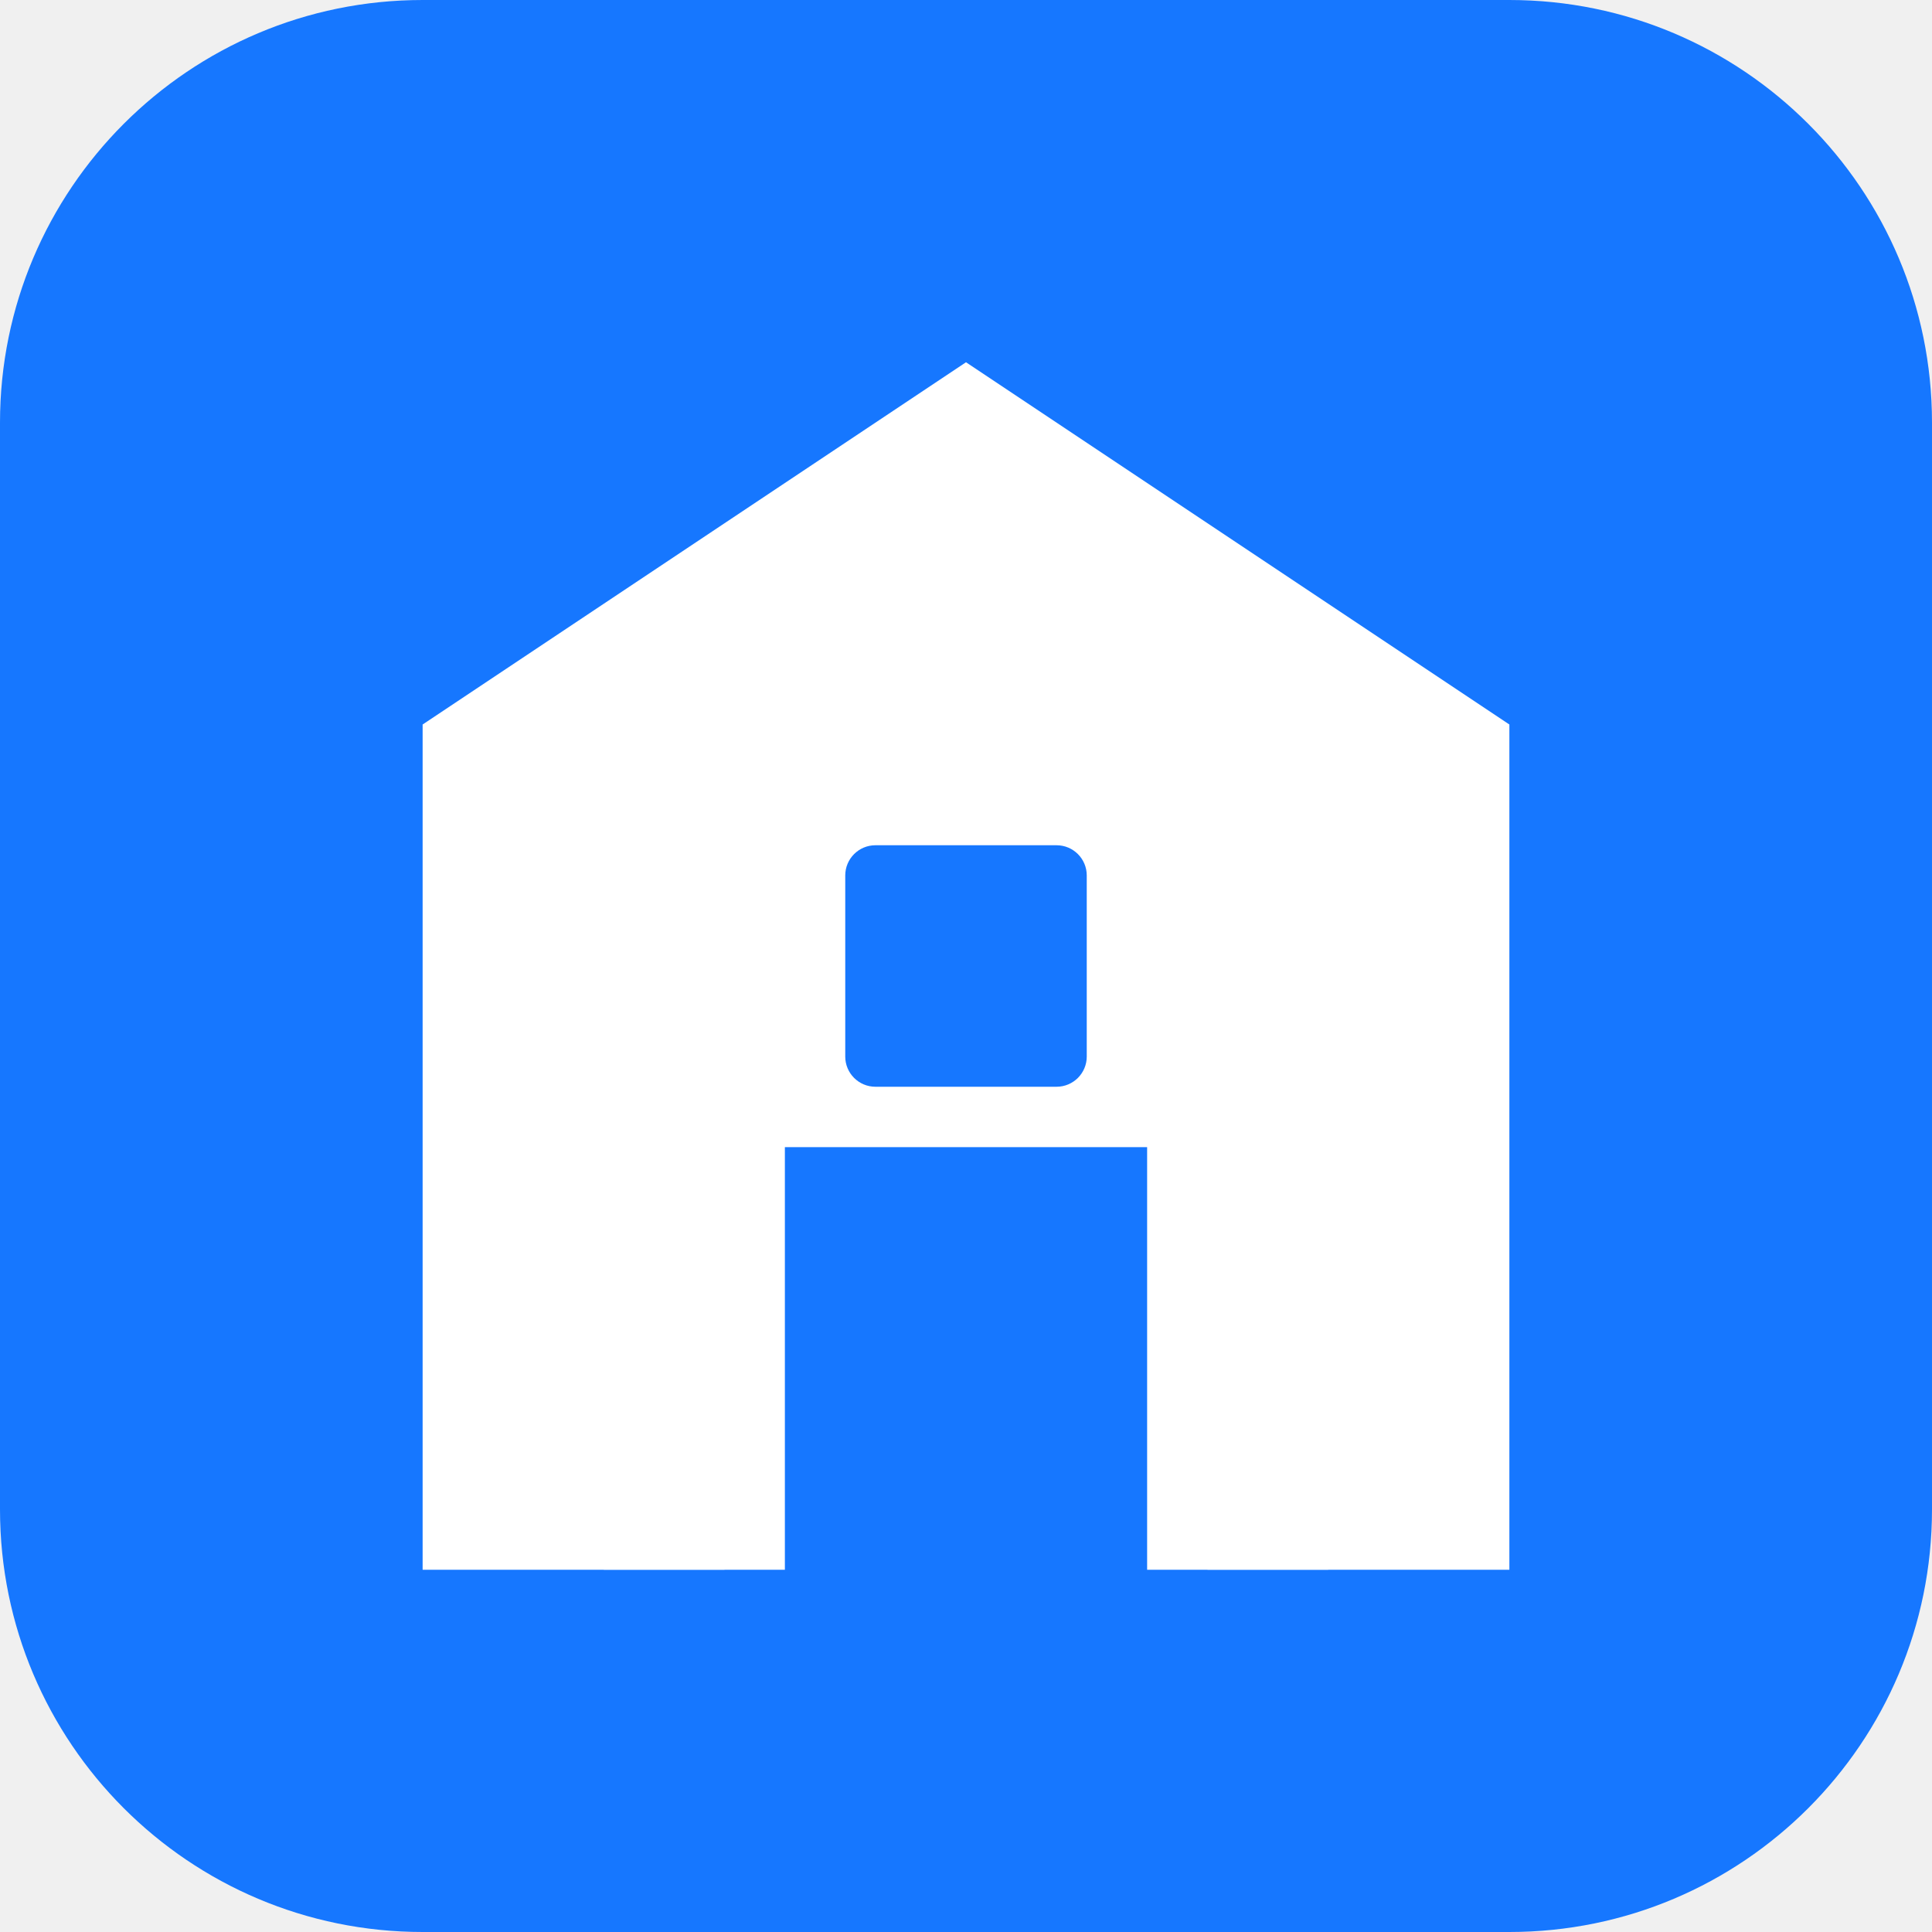
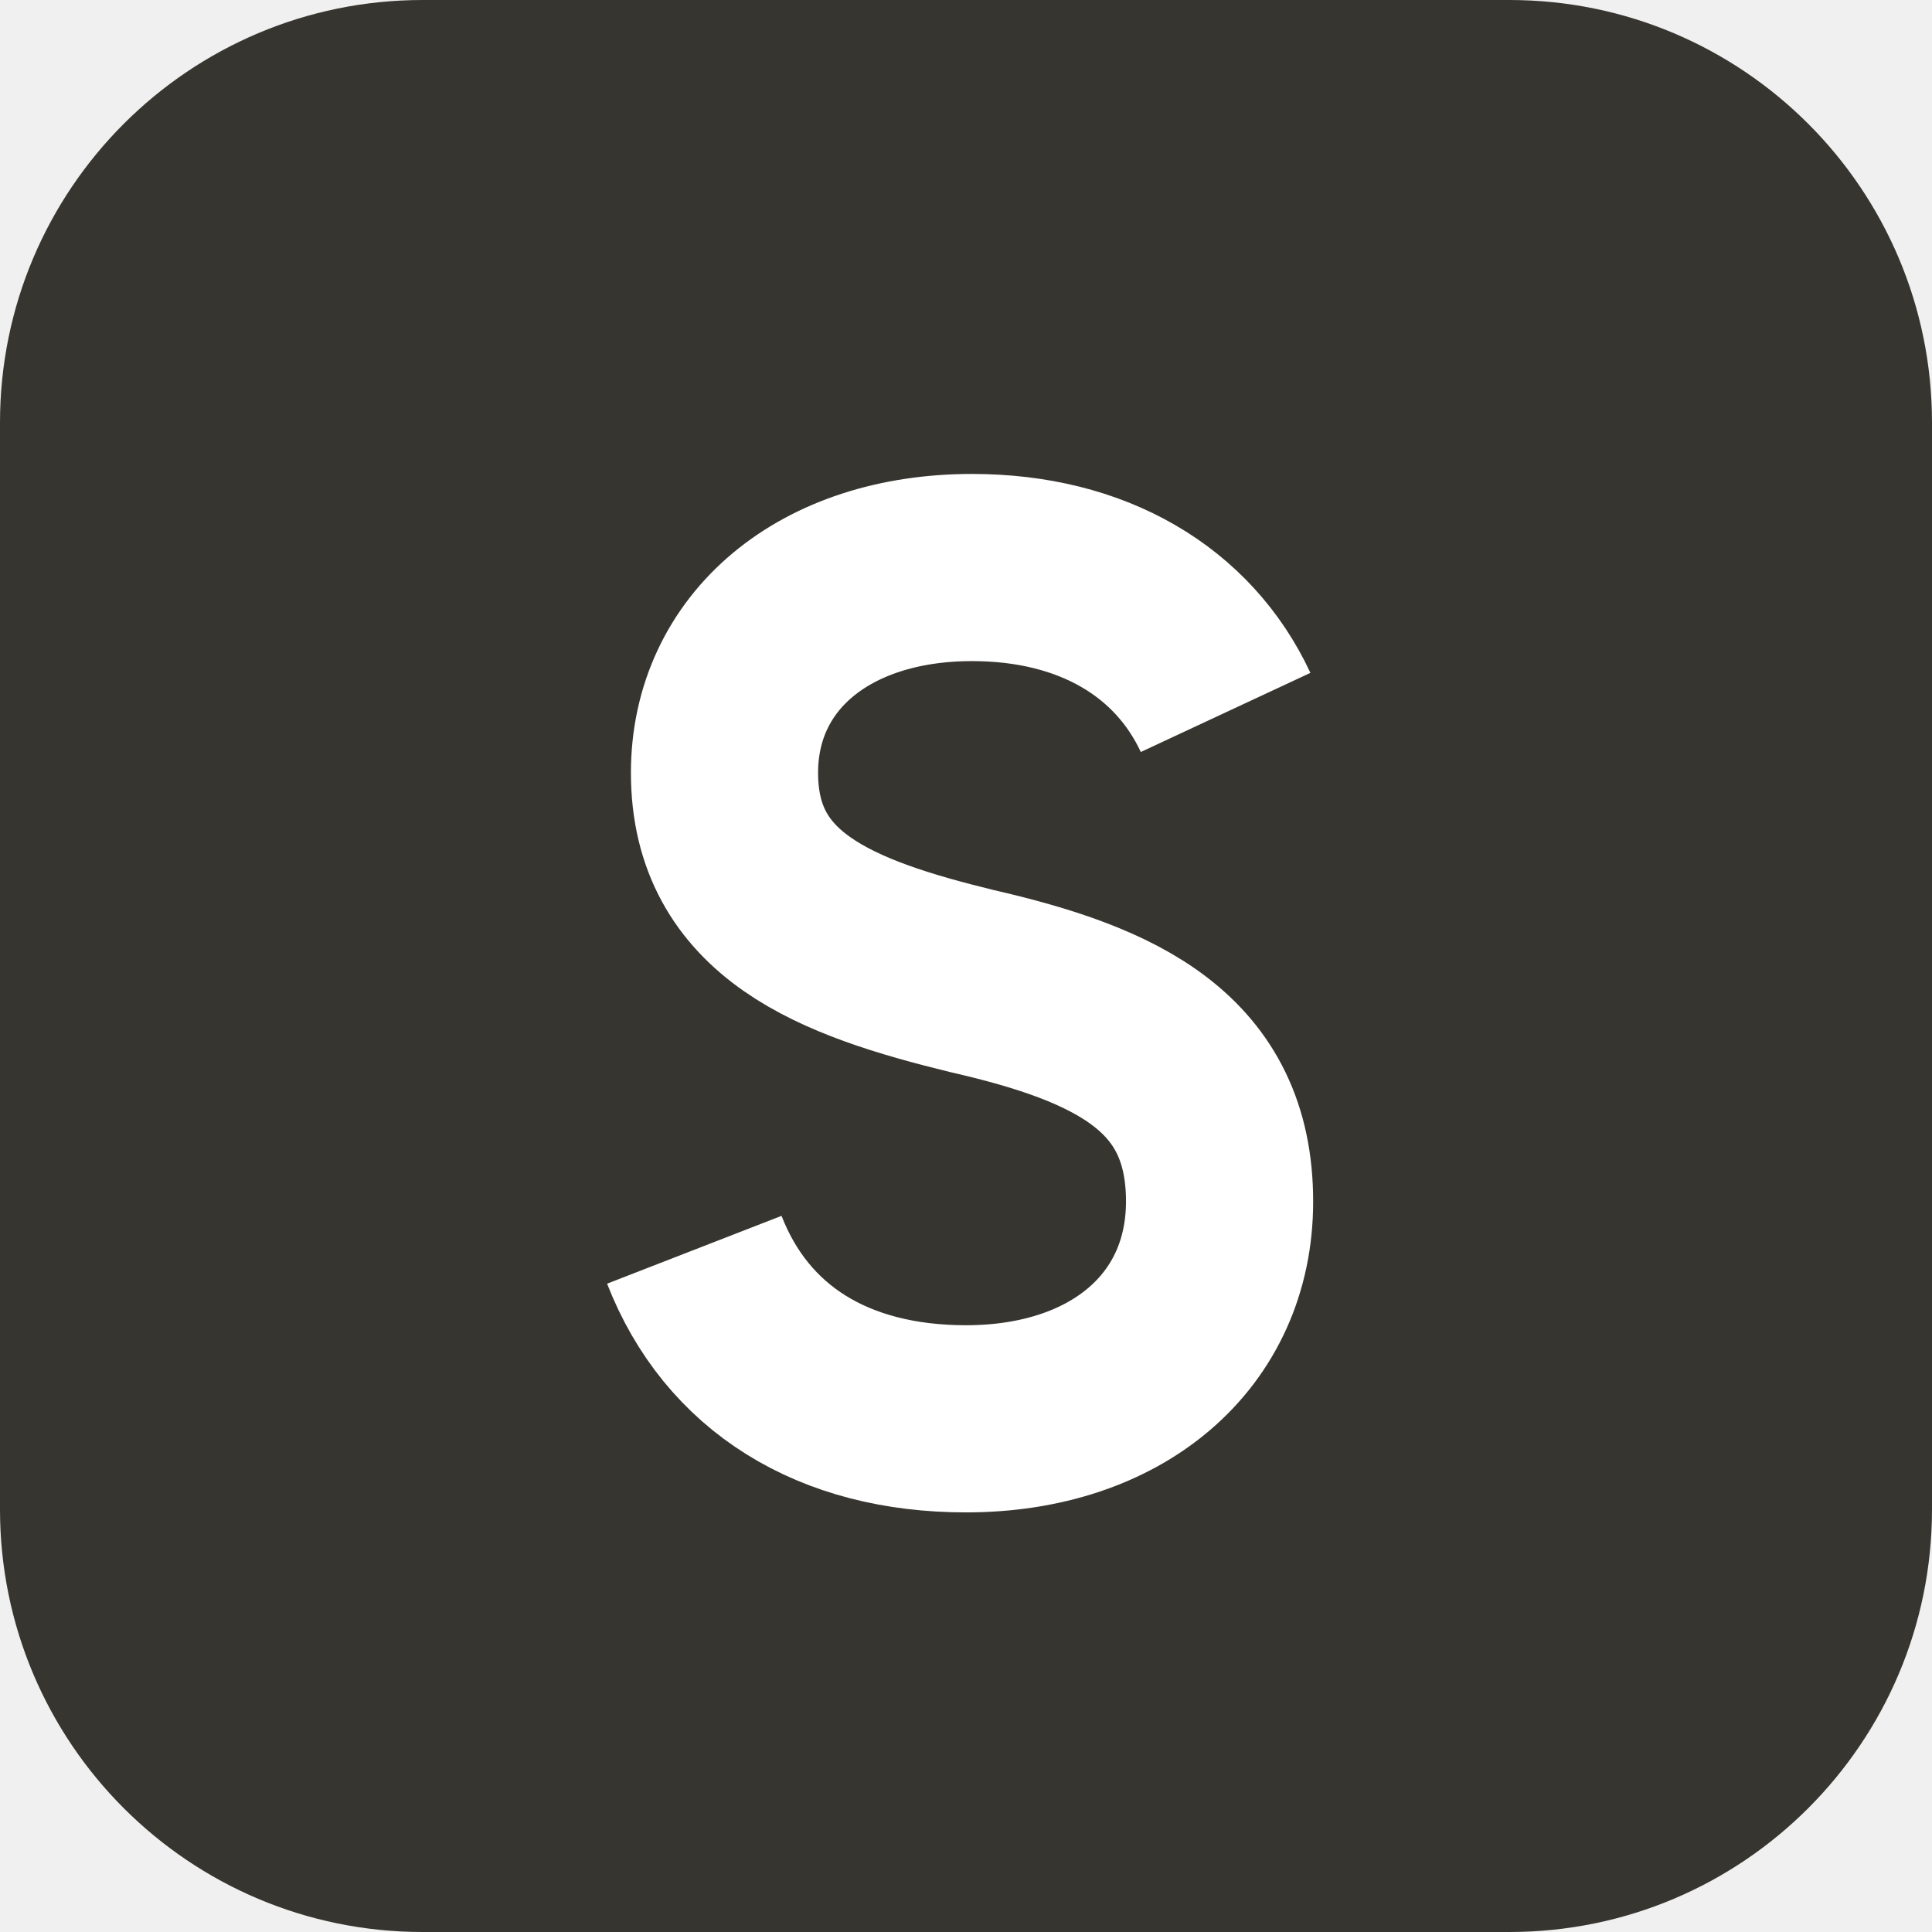
<svg xmlns="http://www.w3.org/2000/svg" width="64" height="64" viewBox="0 0 64 64" fill="none">
-   <rect width="64" height="64" rx="14" fill="#1677ff" />
-   <path d="M32 12L14 24V52H26V38H38V52H50V24L32 12Z" fill="white" />
-   <rect x="28" y="28" width="8" height="8" rx="1" fill="#1677ff" />
-   <path d="M20 44H24V52H20V44Z" fill="white" opacity="0.7" />
-   <path d="M40 44H44V52H40V44Z" fill="white" opacity="0.7" />
+   <rect width="64" height="64" rx="14" fill="#37352f" />
+   <path d="M40.6 23.6C39.2 20.6 36.2 18.8 32.2 18.8C27.3 18.8 24 21.6 24 25.6C24 30 27.7 31.4 32.2 32.5C37 33.6 40.4 35.2 40.4 39.8C40.4 44.1 37 47 32 47C27.6 47 24.4 45 23 41.4" stroke="#ffffff" stroke-width="6.2" stroke-linejoin="round" />
</svg>
